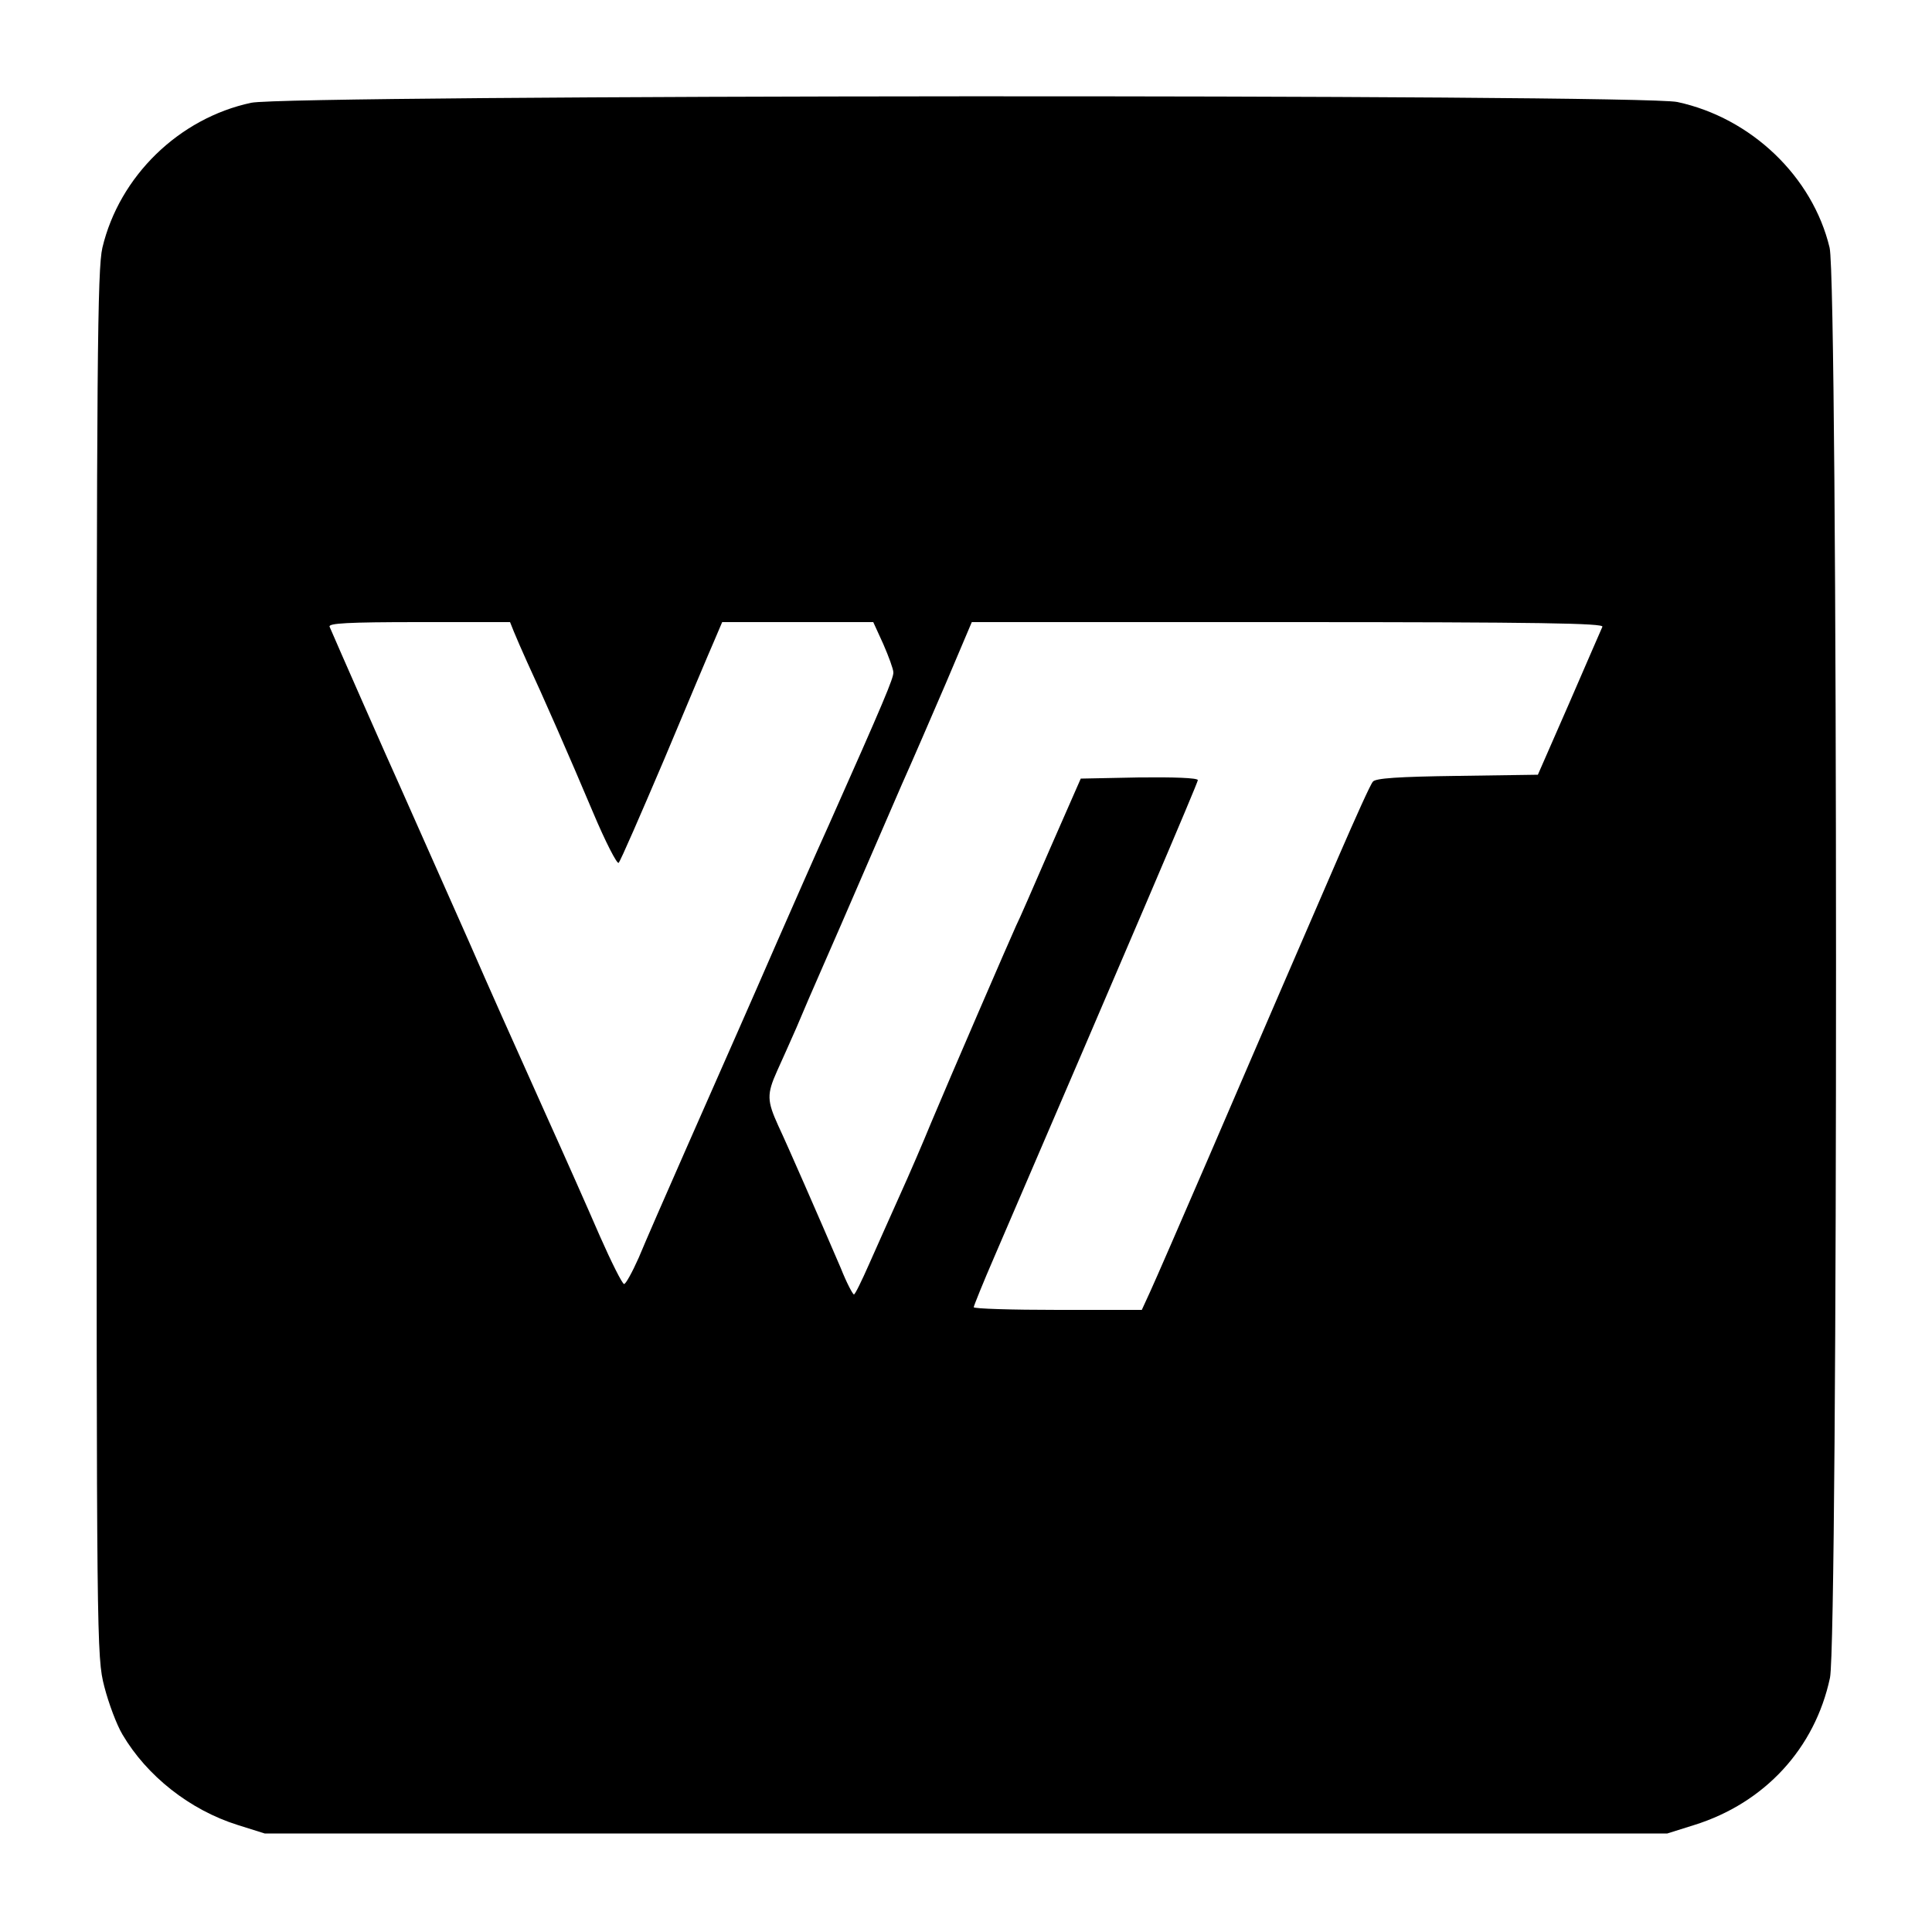
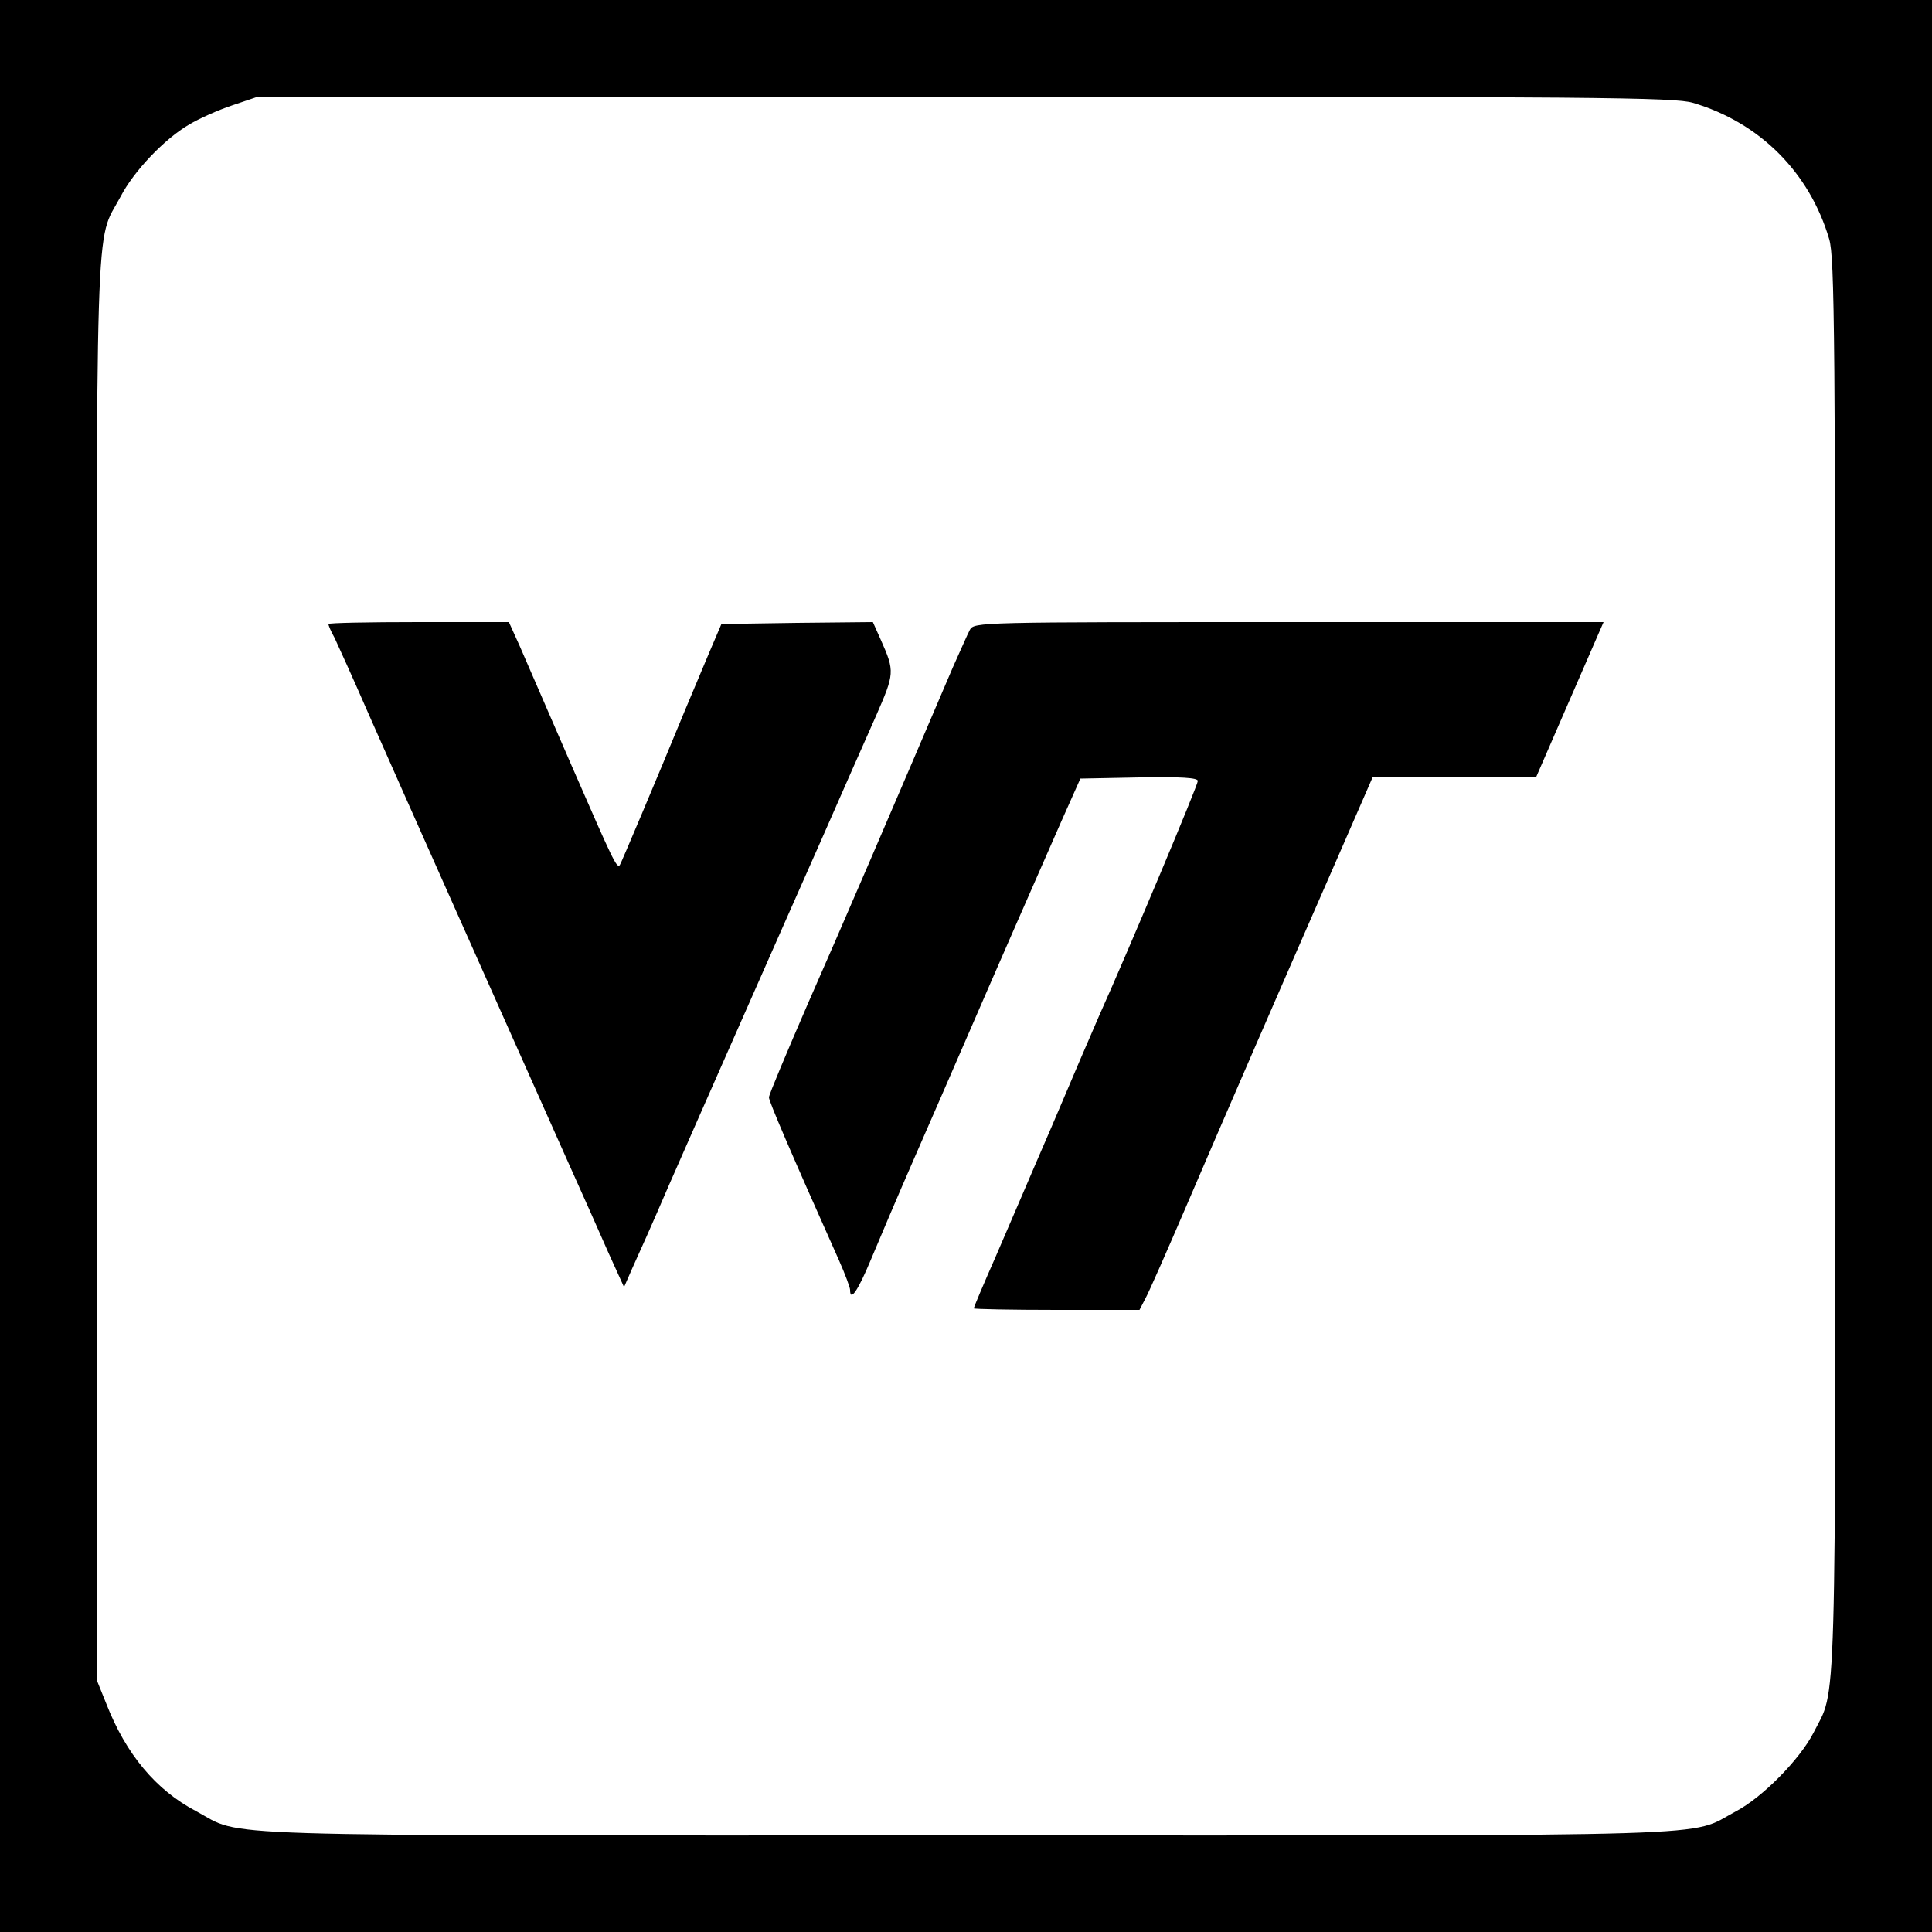
<svg xmlns="http://www.w3.org/2000/svg" version="1.0" width="500pt" height="500pt" viewBox="0 0 500 500" preserveAspectRatio="xMidYMid meet">
  <g transform="translate(0,500) scale(0.1,-0.1)" fill="#000000" stroke="none">
-     <path d="M650 4734 c-187 -40 -341 -190 -385 -375 -13 -56 -15 -293 -15 -1855 0 -1759 0 -1792 20 -1869 11 -43 32 -99 47 -124 63 -107 174 -195 298 -234 l70 -22 1815 0 1815 0 70 22 c182 57 312 198 351 381 21 104 21 3608 -1 3701 -44 184 -203 336 -394 377 -98 21 -3594 19 -3691 -2z m680 -1369 c6 -15 21 -49 34 -78 40 -86 109 -243 171 -390 32 -76 62 -134 66 -130 5 5 57 125 118 268 60 143 118 281 130 308 l20 47 196 0 195 0 26 -57 c14 -32 26 -65 26 -73 1 -14 -25 -76 -167 -395 -35 -77 -95 -214 -135 -305 -81 -186 -100 -228 -233 -530 -52 -118 -108 -246 -124 -285 -17 -38 -34 -69 -38 -68 -5 1 -33 57 -63 125 -29 67 -92 209 -139 313 -96 214 -144 321 -198 445 -68 153 -146 329 -182 410 -23 50 -167 377 -180 408 -4 9 46 12 231 12 l236 0 10 -25z m2817 13 c-3 -7 -42 -96 -86 -198 l-81 -185 -209 -3 c-151 -2 -212 -6 -218 -15 -6 -6 -45 -93 -88 -192 -43 -99 -108 -250 -145 -335 -37 -85 -124 -288 -194 -450 -70 -162 -137 -316 -149 -342 l-22 -48 -217 0 c-120 0 -218 3 -218 7 0 3 24 63 54 132 343 797 526 1225 526 1232 0 6 -64 8 -152 7 l-151 -3 -79 -180 c-43 -99 -82 -189 -88 -200 -13 -28 -174 -400 -220 -510 -20 -49 -57 -135 -82 -190 -25 -55 -60 -135 -79 -177 -19 -43 -36 -78 -39 -78 -3 0 -19 30 -34 68 -58 135 -138 318 -162 369 -29 64 -30 81 -3 141 12 26 34 76 50 112 15 36 46 108 69 160 23 52 68 156 100 230 32 74 79 182 104 240 26 58 77 176 114 262 l67 158 819 0 c651 0 817 -3 813 -12z" />
+     <path d="M0 2500 l0 -2500 2500 0 2500 0 0 2500 0 2500 -2500 0 -2500 0 0 -2500z m4381 2234 c173 -51 302 -180 353 -353 14 -49 16 -238 16 -1881 0 -2001 4 -1863 -57 -1985 -35 -68 -132 -167 -201 -203 -126 -67 23 -62 -1992 -62 -2016 0 -1866 -5 -1993 63 -103 54 -181 147 -232 278 l-25 62 0 1837 c0 2025 -5 1876 62 2001 34 66 114 150 178 187 25 15 74 37 110 49 l65 22 1831 1 c1647 0 1836 -2 1885 -16z" />
+     <path d="M850 3385 c0 -4 7 -20 16 -36 8 -17 48 -105 88 -197 69 -157 366 -823 515 -1157 37 -82 85 -190 106 -238 l40 -88 21 48 c12 26 55 122 94 213 40 91 123 280 185 420 62 140 156 354 210 475 53 121 117 266 142 322 48 110 49 115 13 196 l-21 47 -196 -2 -196 -3 -32 -75 c-17 -41 -46 -109 -63 -150 -77 -187 -165 -395 -168 -399 -8 -9 -18 13 -124 256 -59 136 -120 276 -135 311 l-28 62 -234 0 c-128 0 -233 -2 -233 -5z" />
+     <path d="M2510 3370 c-6 -11 -25 -55 -44 -97 -161 -377 -289 -675 -375 -870 -55 -127 -101 -236 -101 -243 0 -10 55 -139 181 -421 16 -36 29 -71 29 -77 0 -32 20 -3 53 76 20 48 70 166 112 262 42 96 103 236 135 310 74 171 184 422 247 565 l49 110 152 3 c110 2 152 -1 152 -9 0 -11 -174 -426 -256 -609 -18 -41 -73 -169 -122 -285 -50 -115 -115 -268 -146 -339 -31 -70 -56 -130 -56 -132 0 -2 97 -4 215 -4 l214 0 15 29 c9 16 56 123 105 237 98 229 258 597 396 912 l88 202 212 0 211 0 73 168 c40 92 79 182 87 200 l14 32 -815 0 c-802 0 -814 0 -825 -20z" />
  </g>
</svg>
